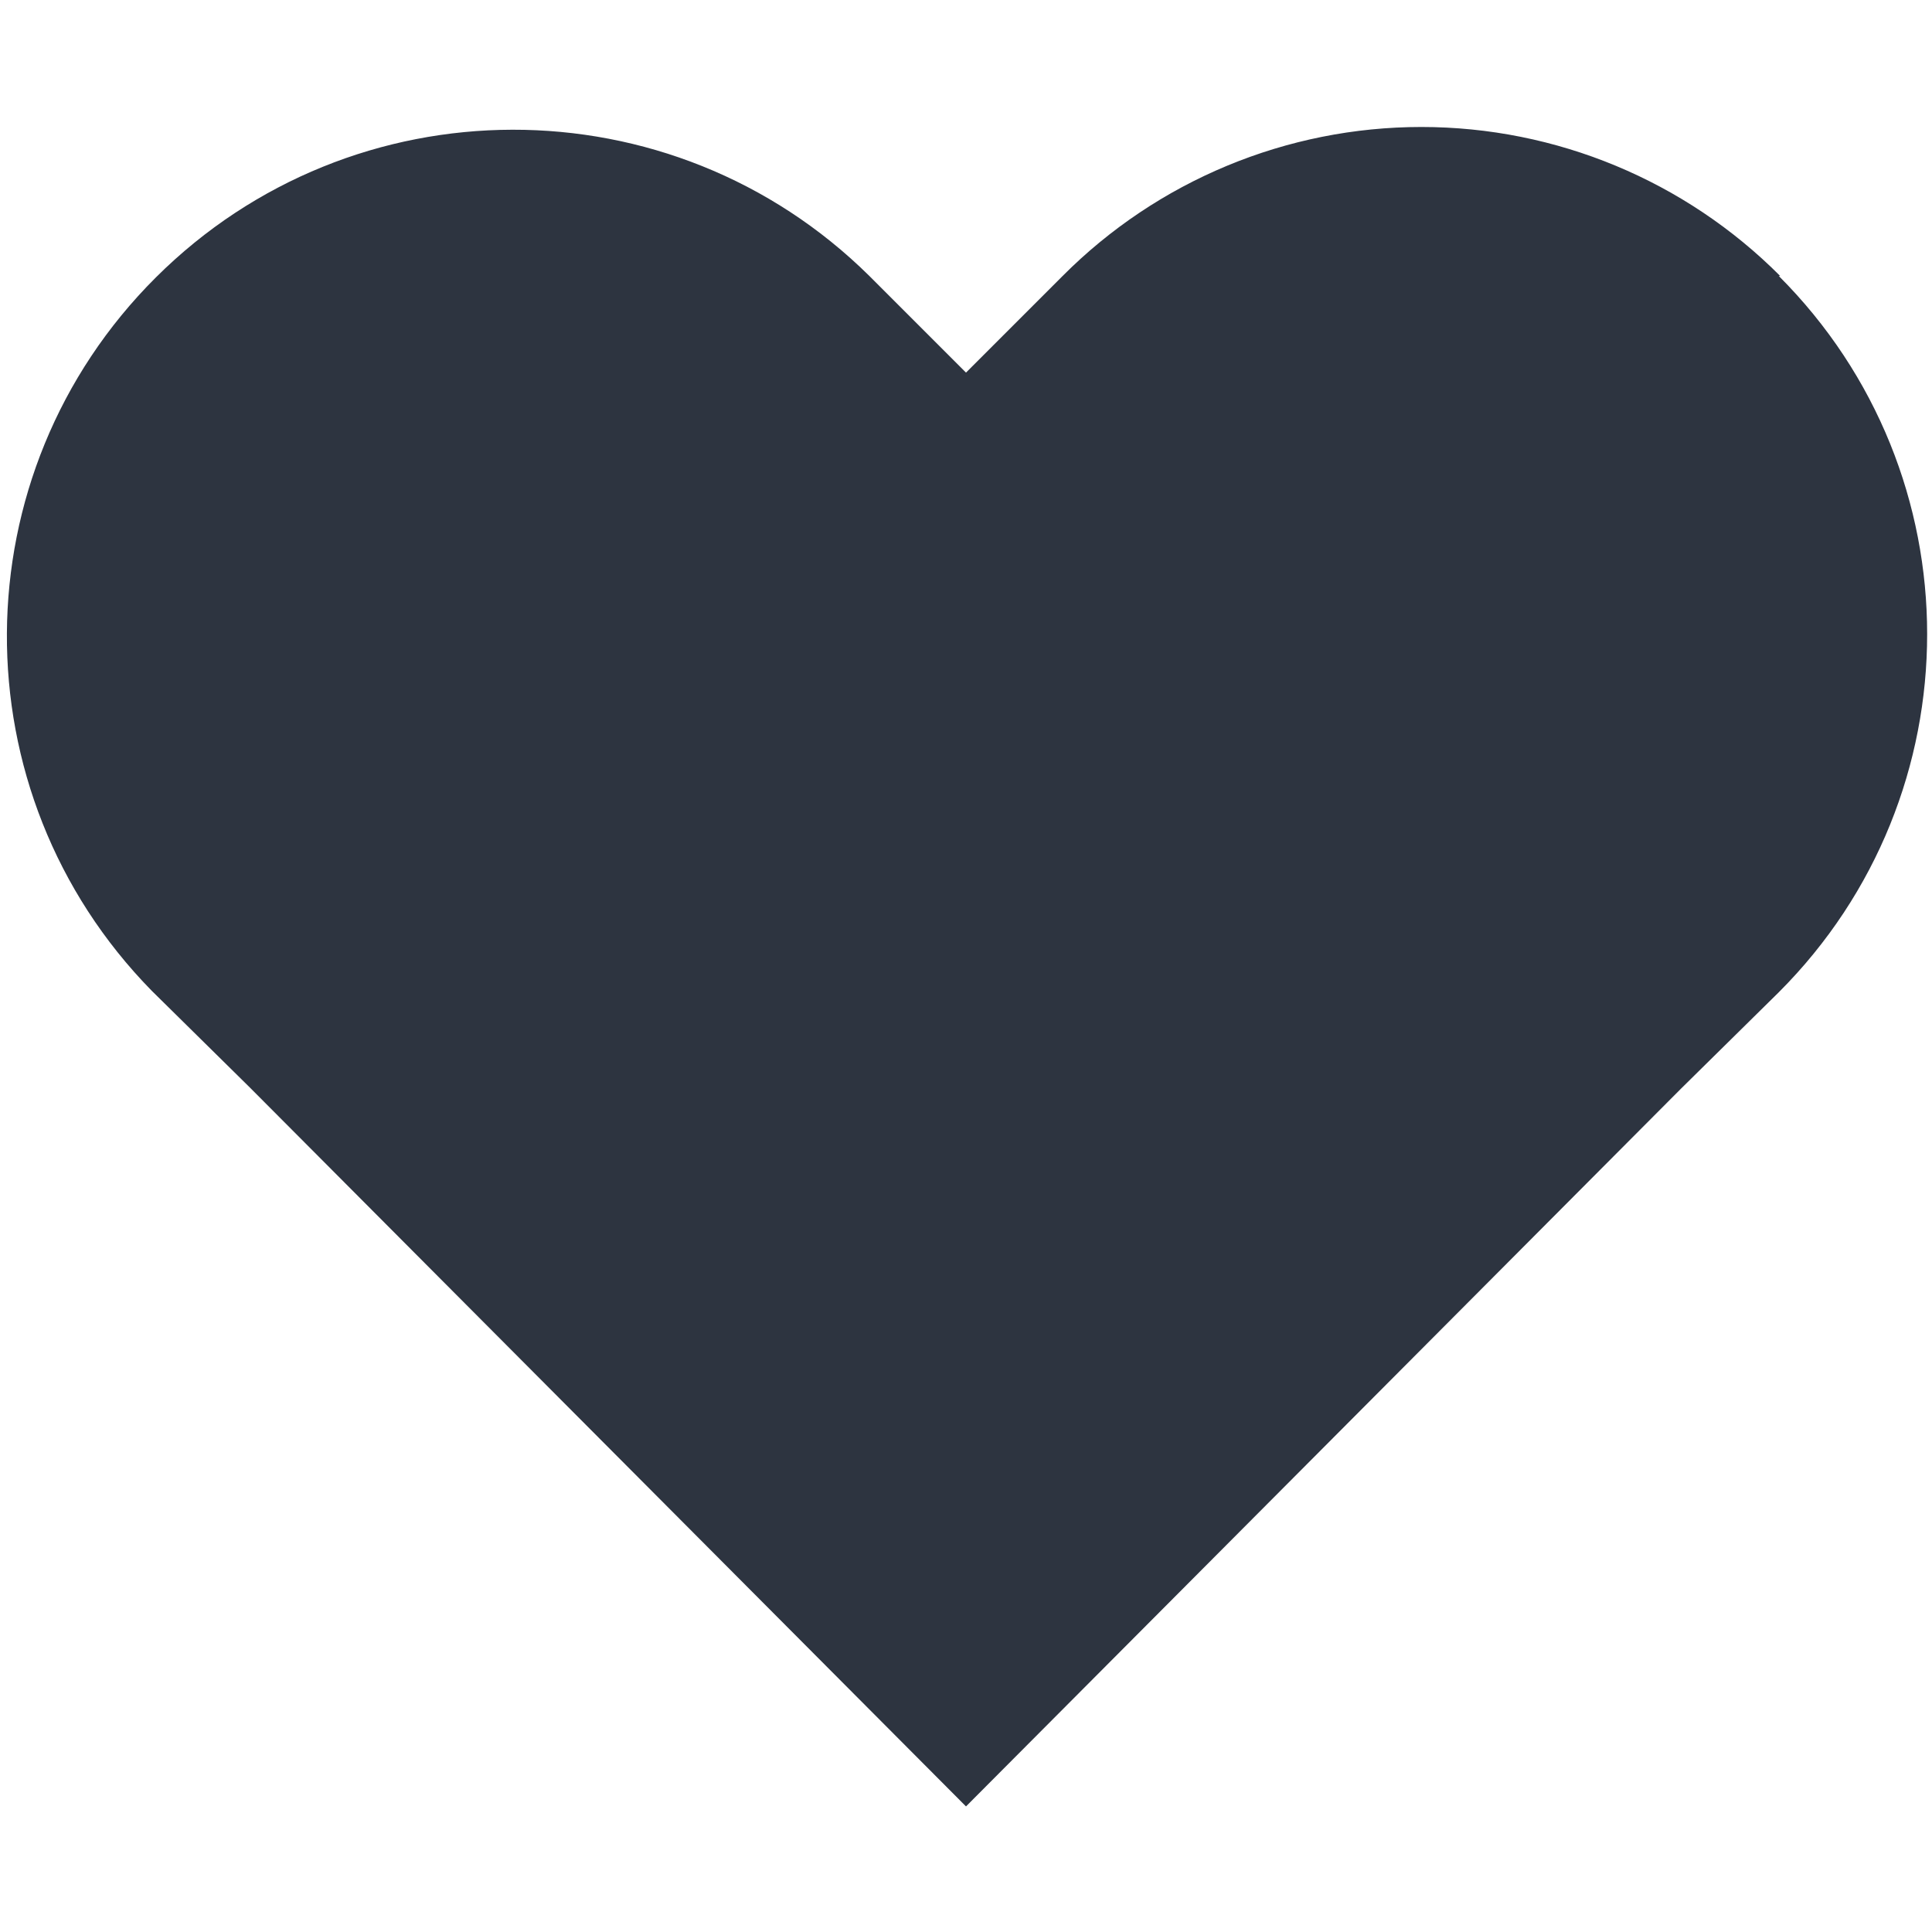
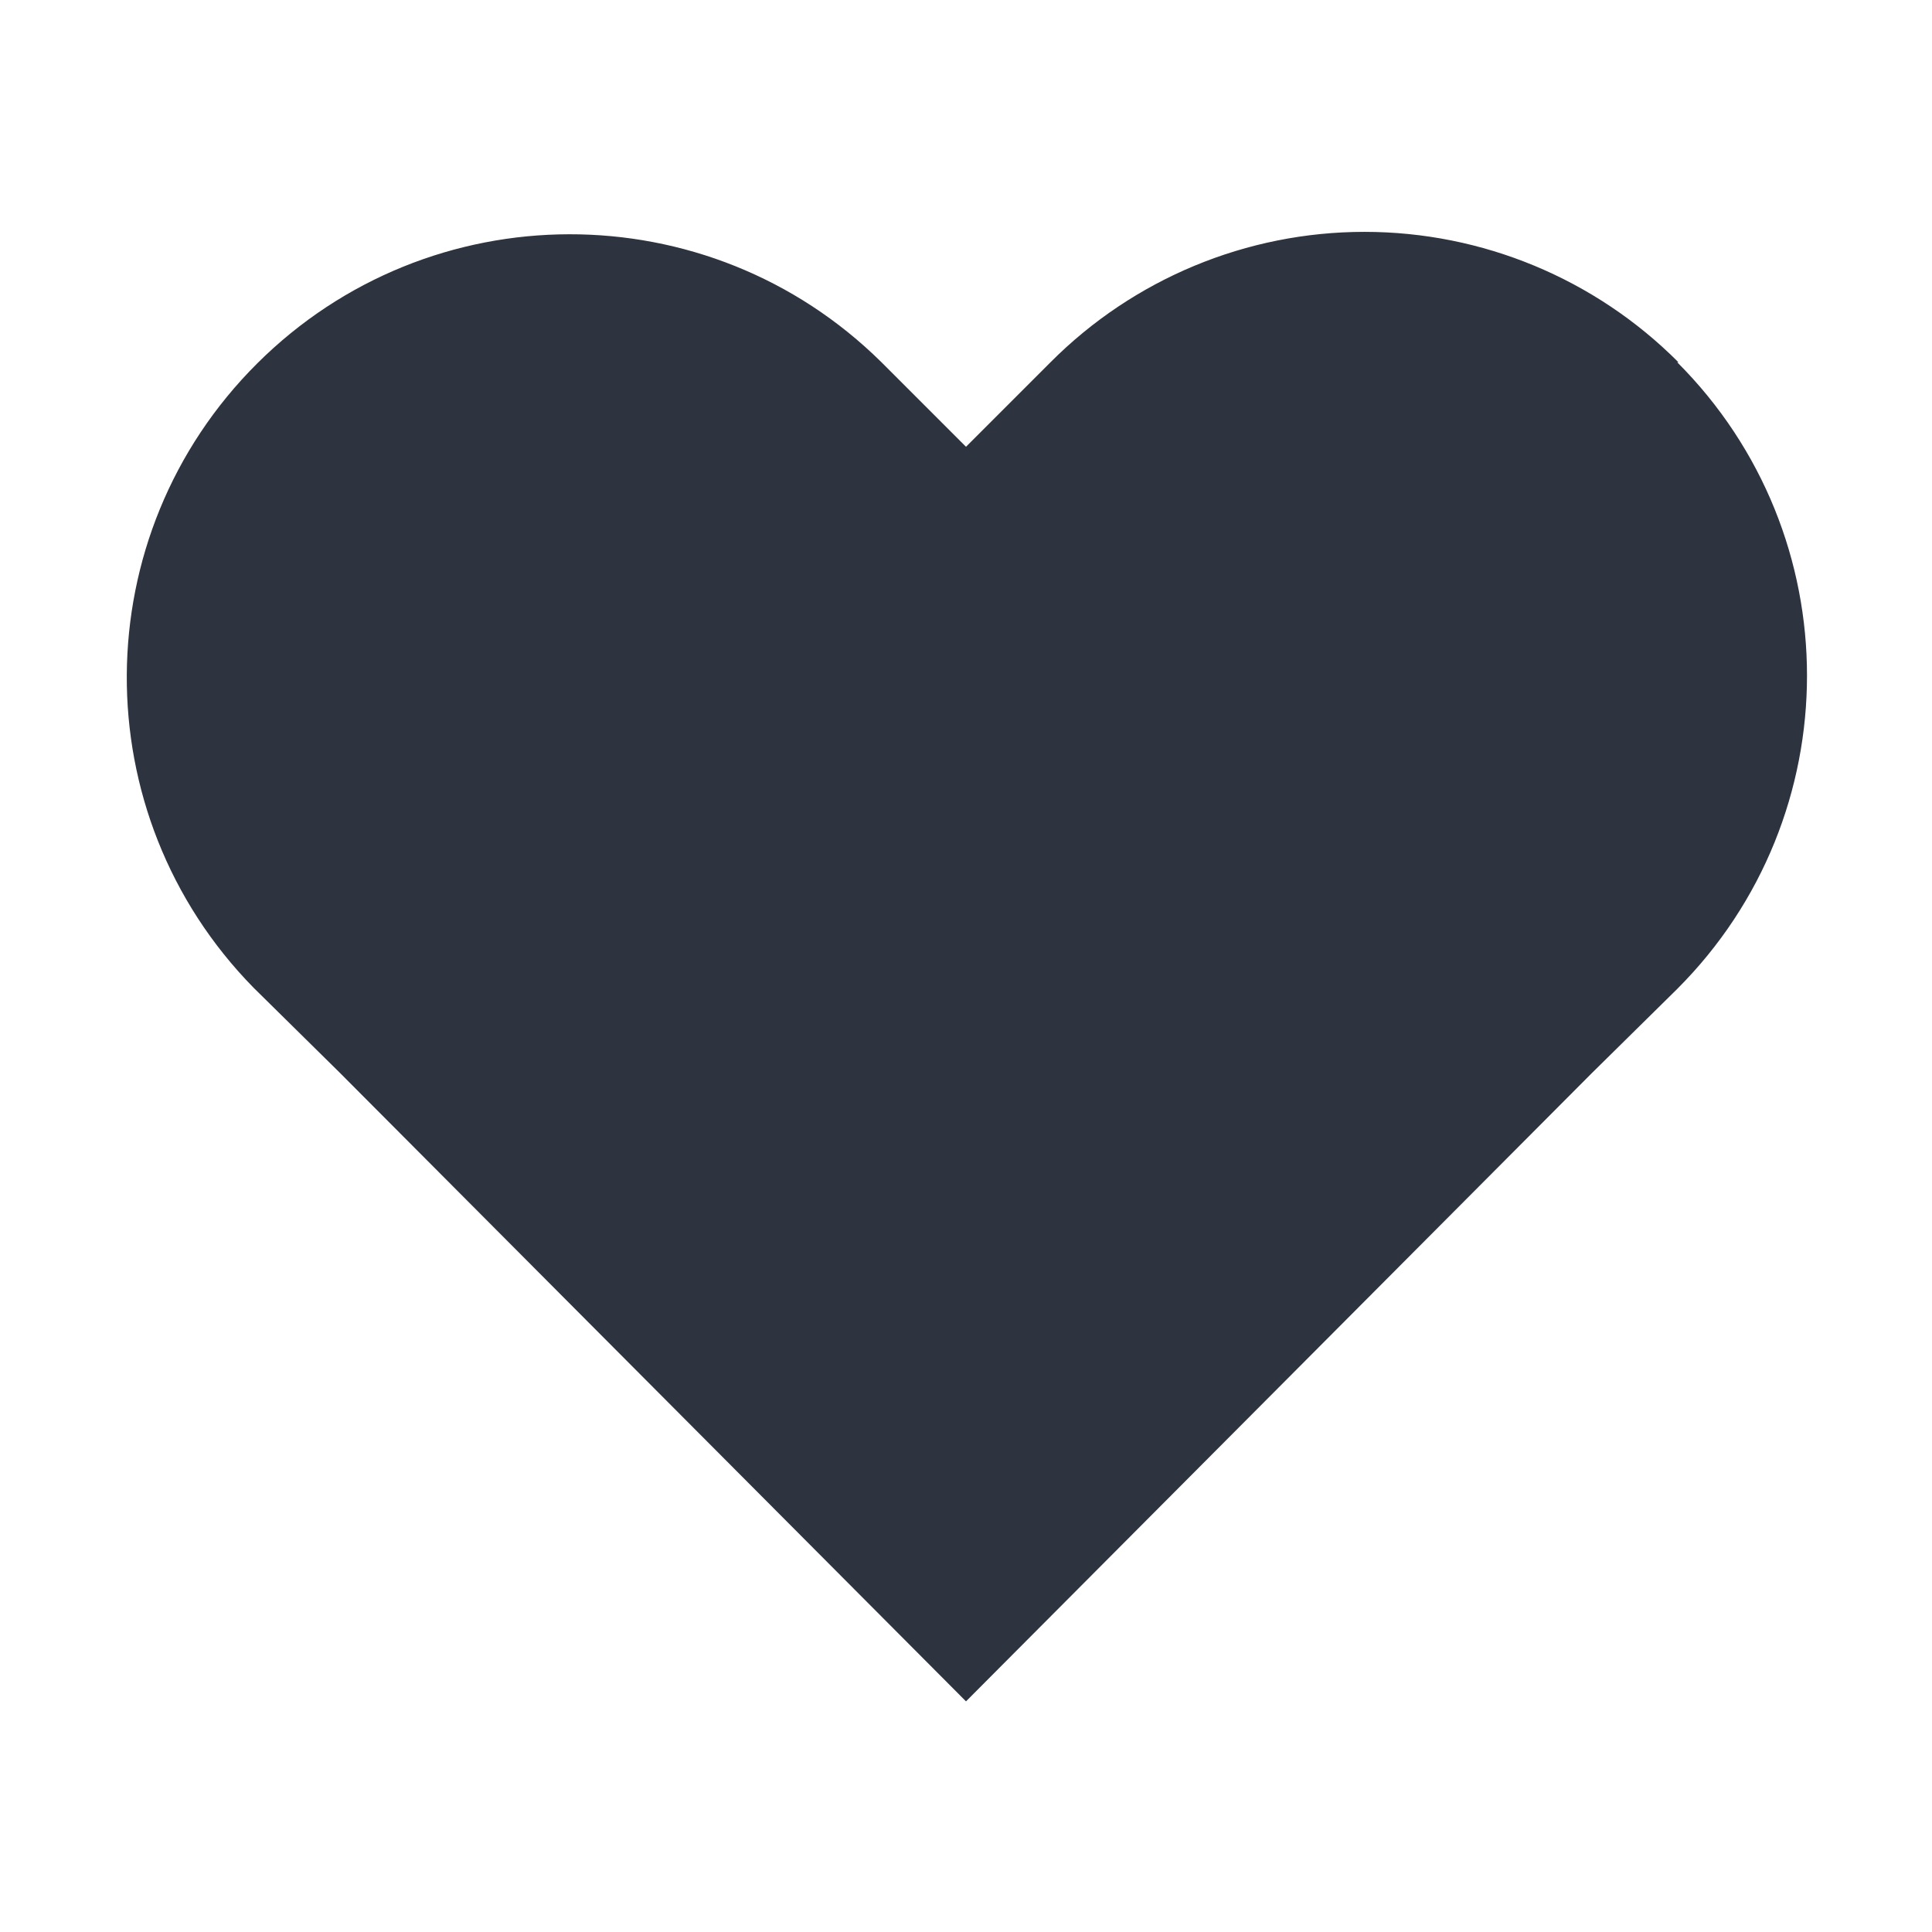
- <svg xmlns="http://www.w3.org/2000/svg" width="14" height="14" fill="none">
-   <path fill="#2D3440" d="M12.9 2a3.67 3.67 0 0 0-5.2 0l-.7.7-.7-.7a3.67 3.67 0 0 0-5.2 5.18l.71.7L7 13.09l5.18-5.2.71-.7a3.67 3.67 0 0 0 0-5.19Z" />
+ <svg xmlns="http://www.w3.org/2000/svg" width="16" height="16" fill="none" viewBox="0 0 16 16">
+   <path fill="#2D3440" d="M13.9 3a3.67 3.67 0 0 0-5.2 0l-.7.7-.7-.7a3.67 3.67 0 0 0-5.2 5.18l.71.7L8 14.09l5.18-5.2.71-.7a3.67 3.67 0 0 0 0-5.19Z" />
</svg>
